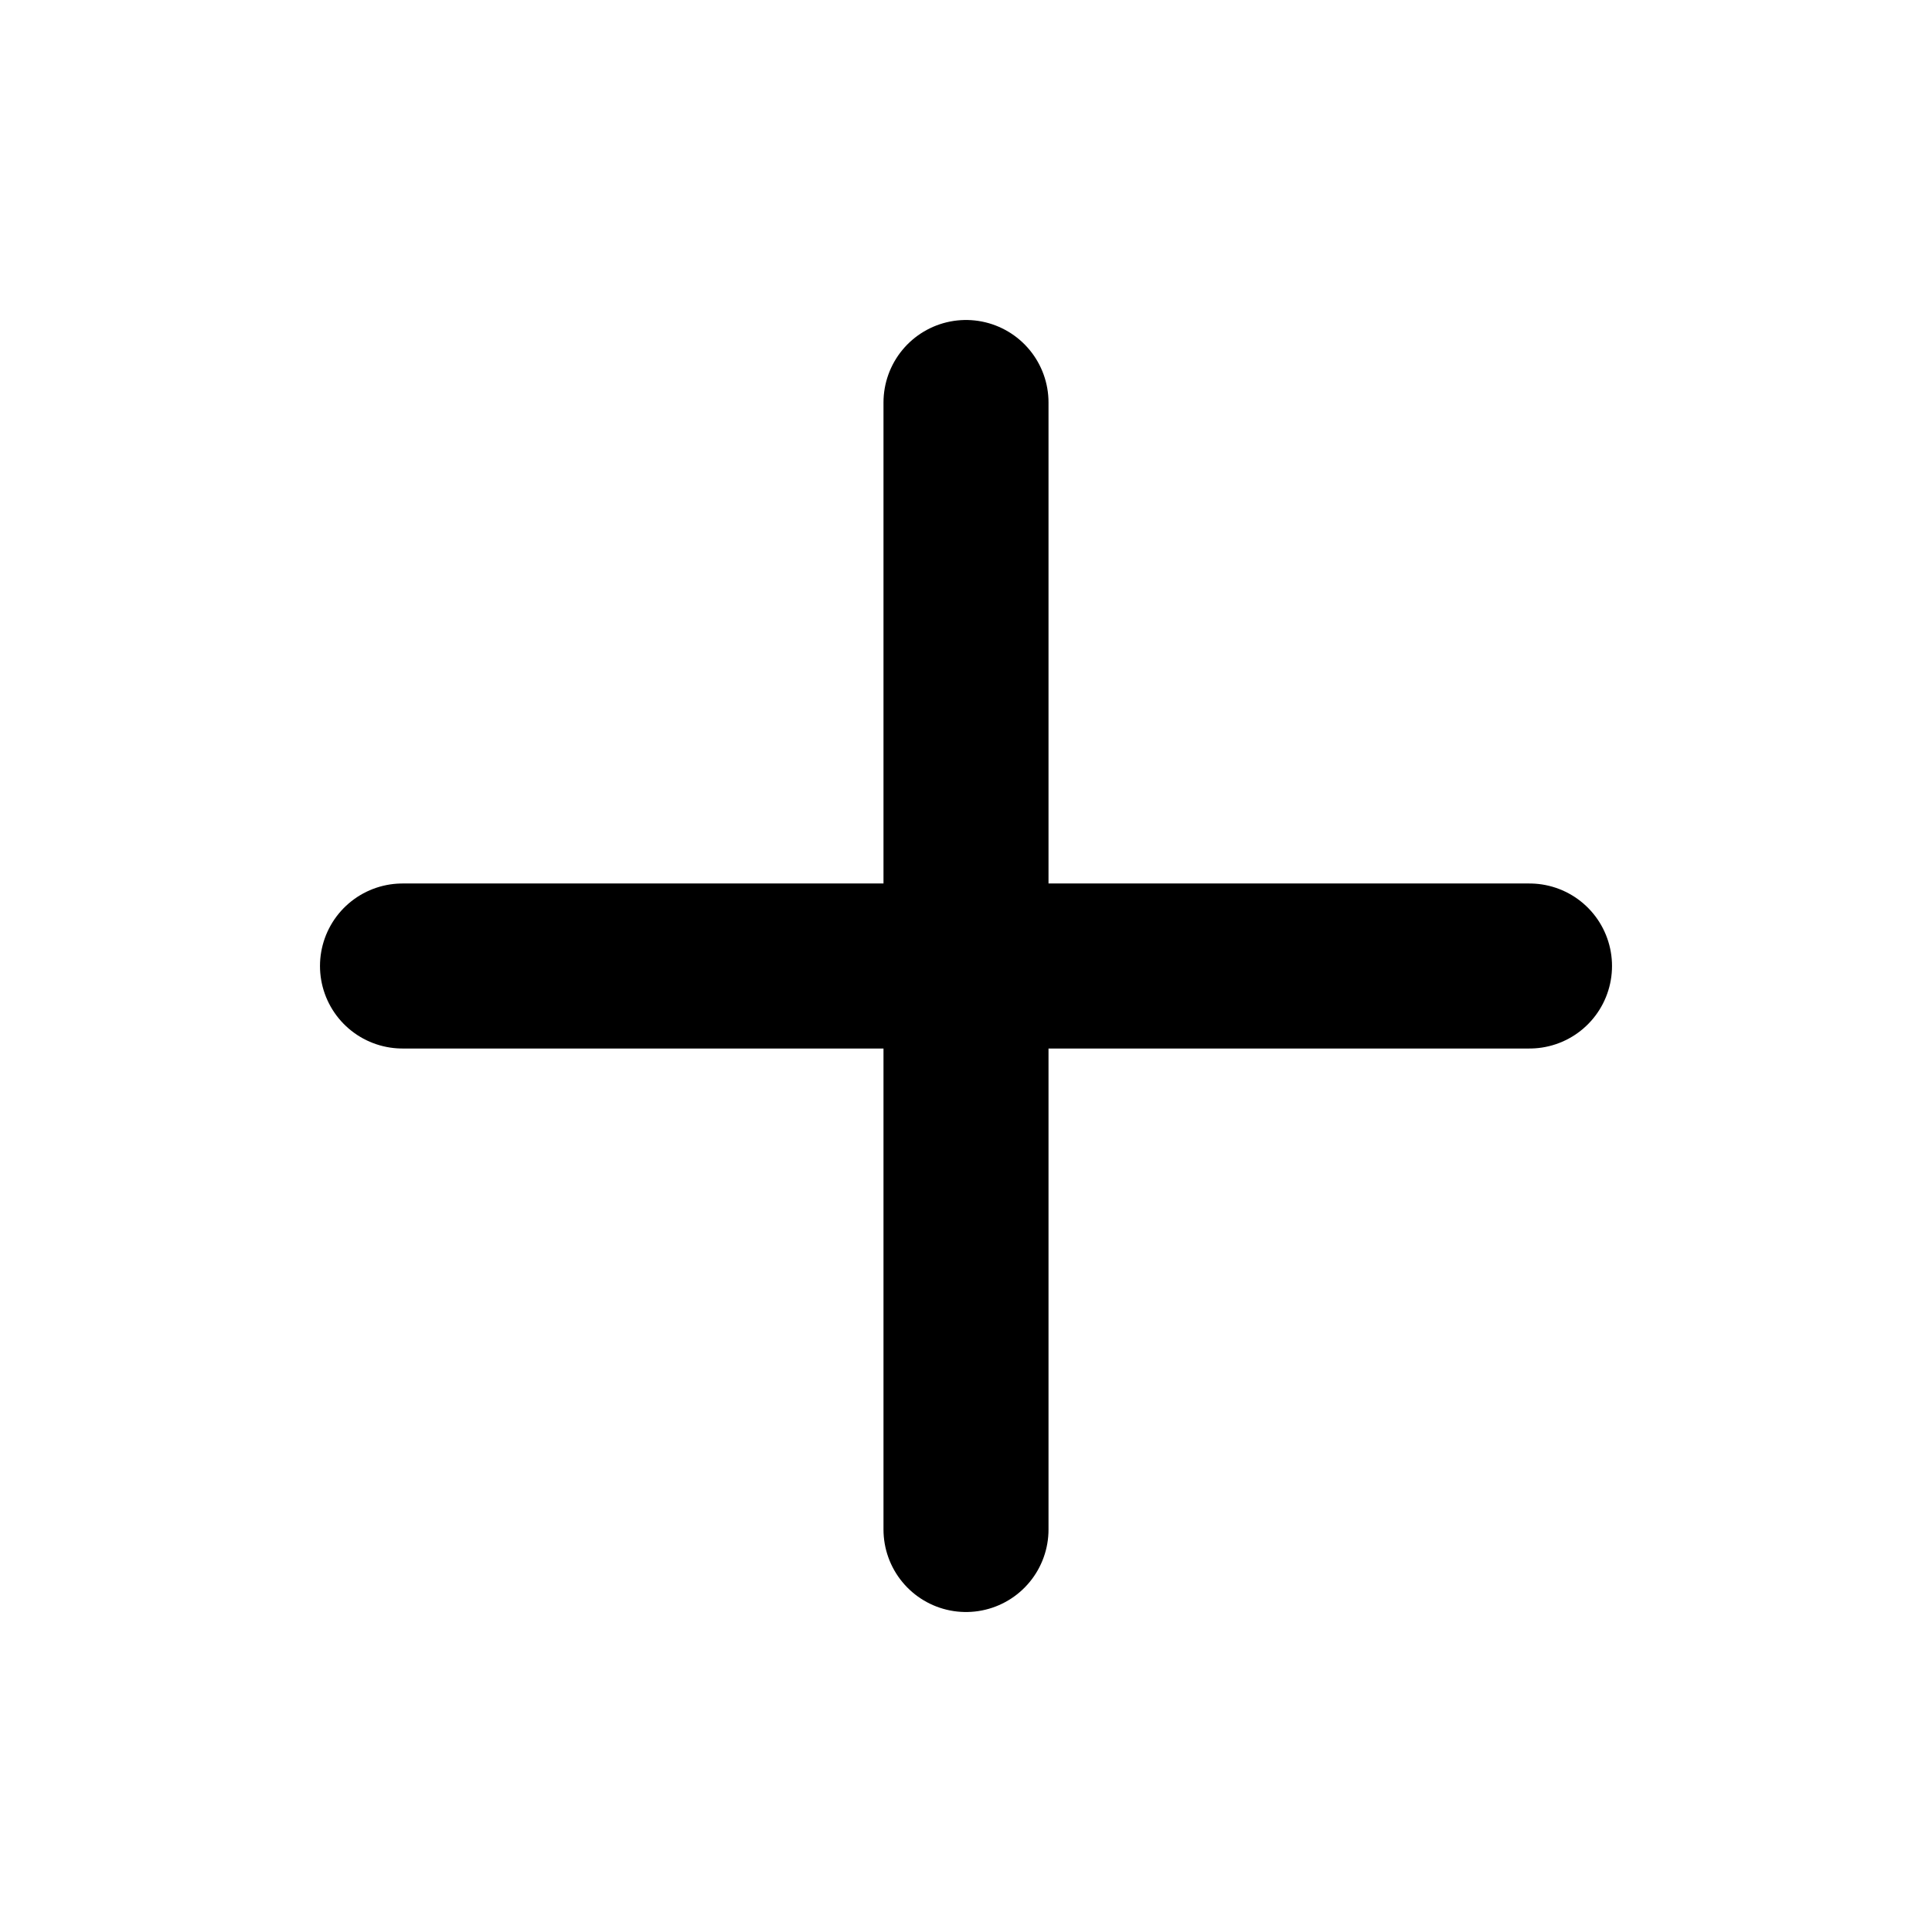
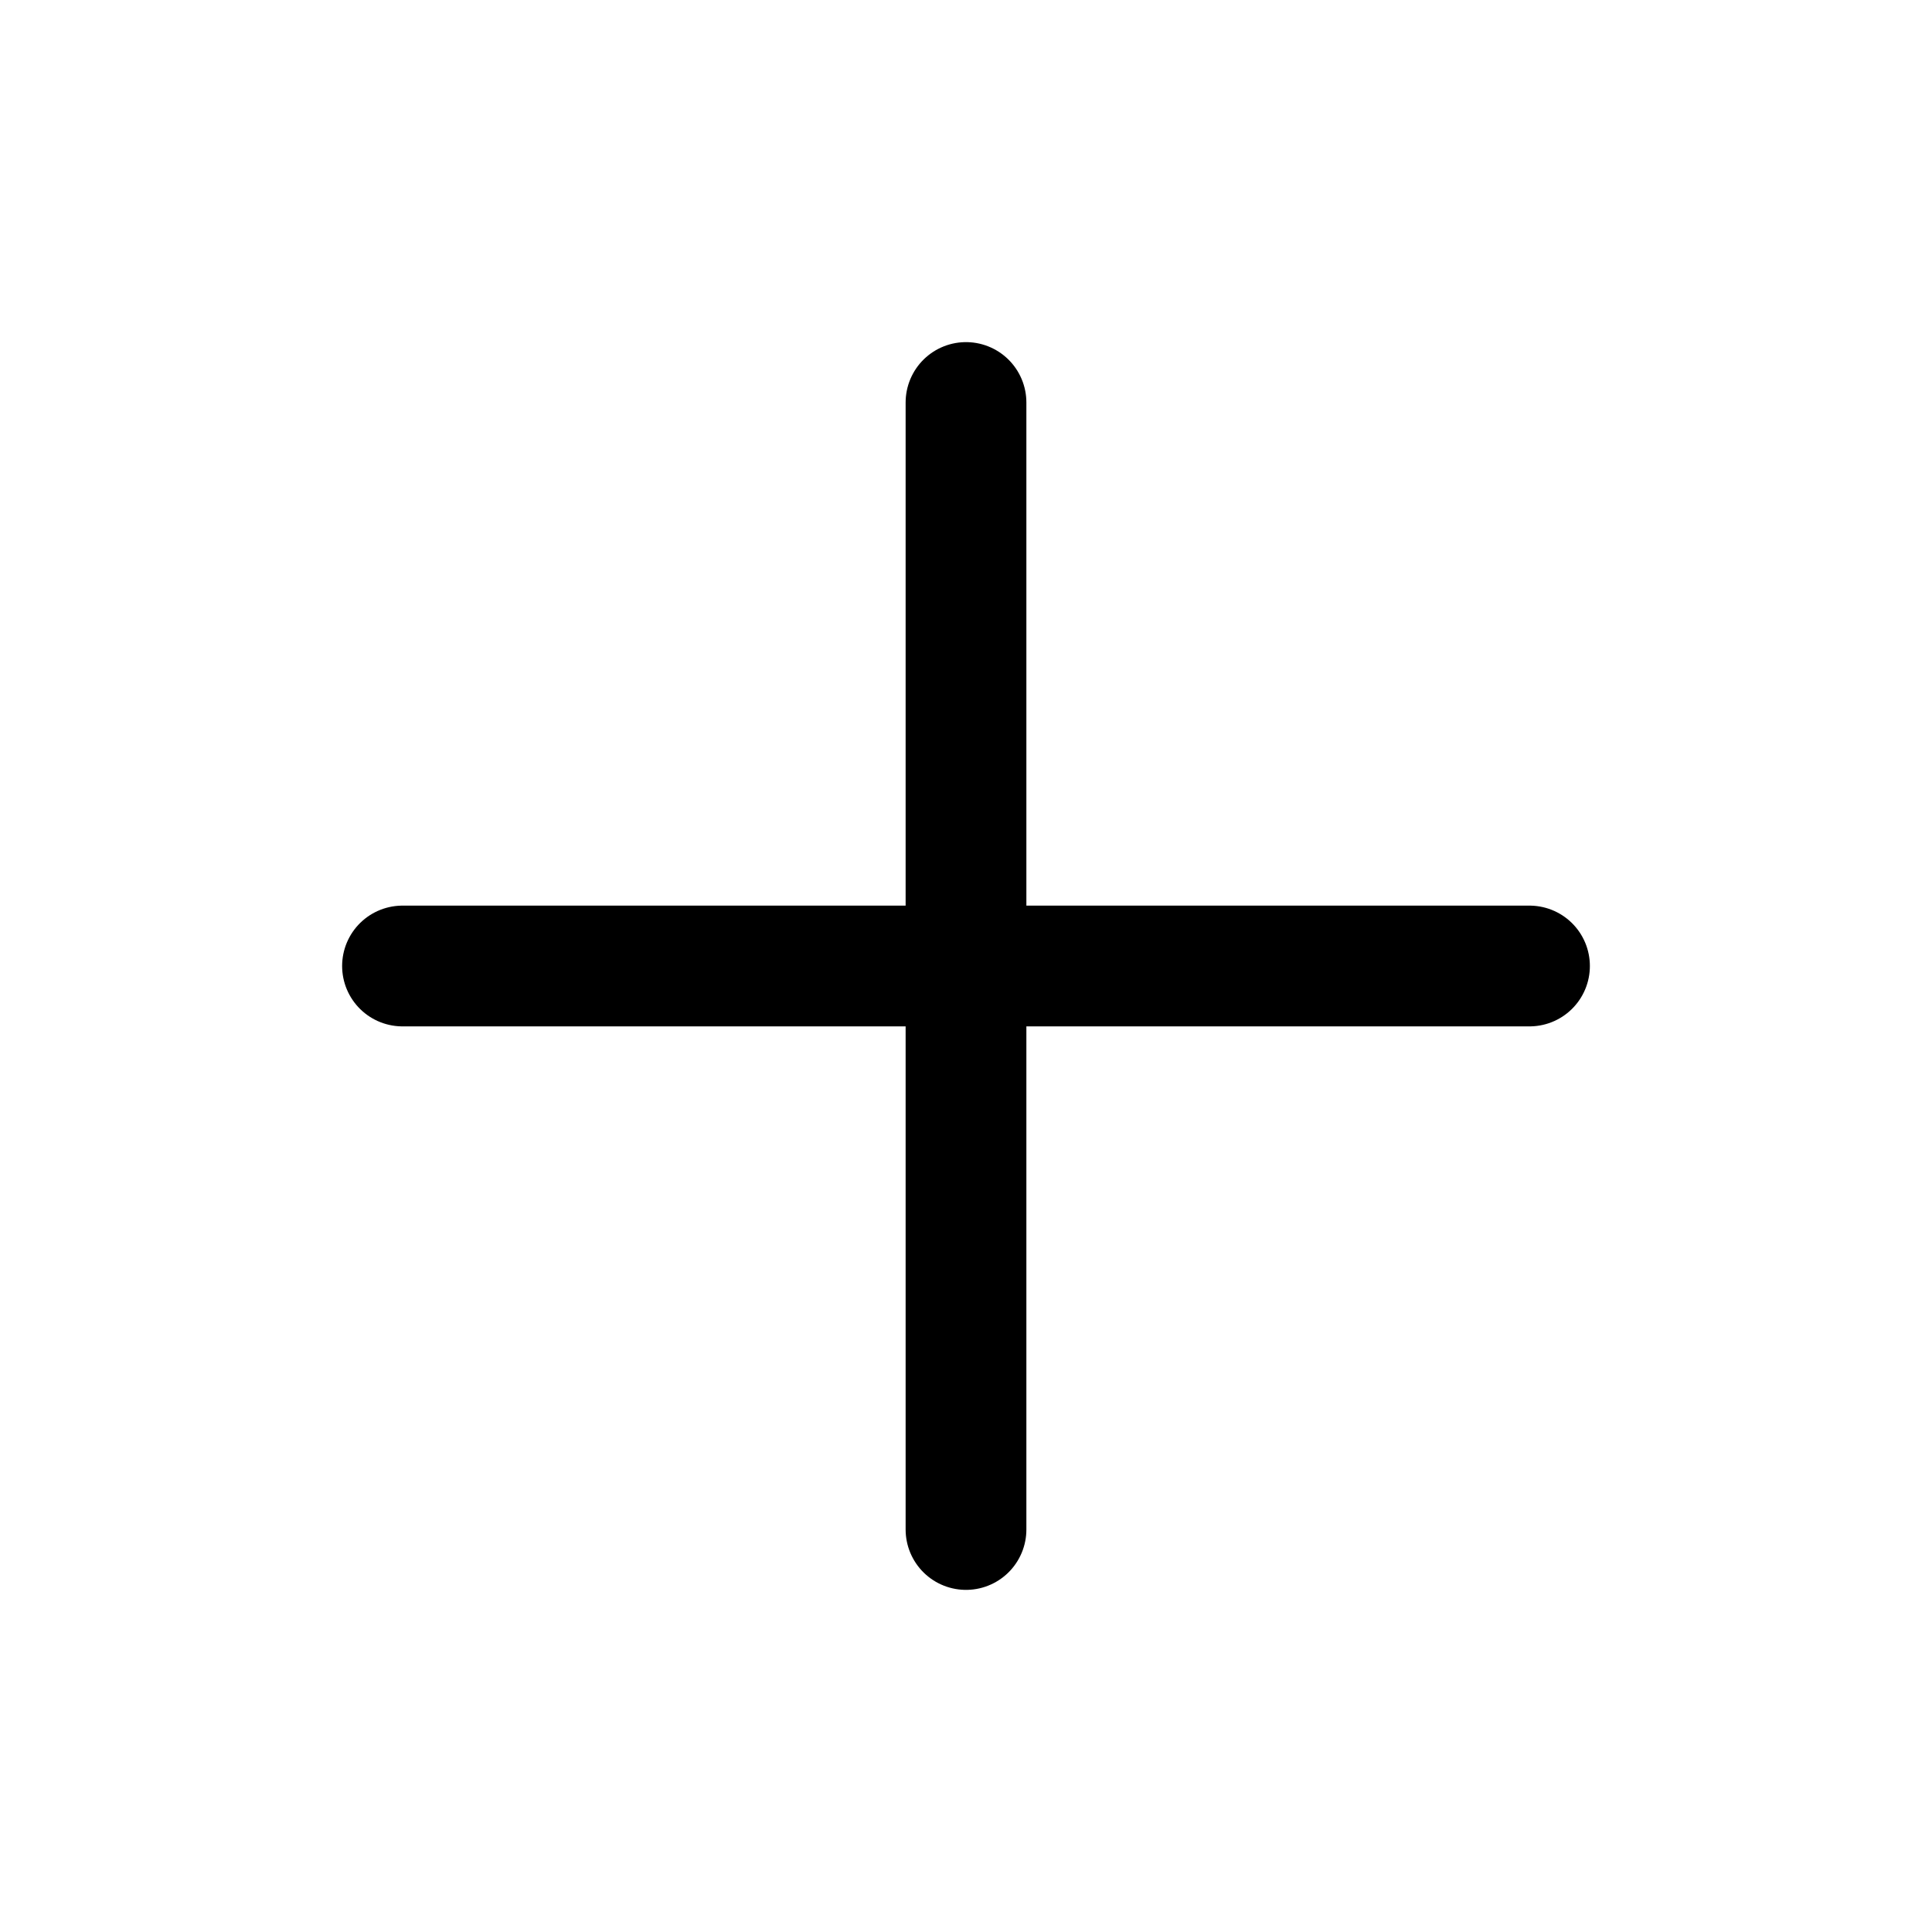
- <svg xmlns="http://www.w3.org/2000/svg" width="20" height="20" viewBox="0 0 24 24" fill="none" stroke="currentColor" stroke-width="2.05" stroke-linecap="round" stroke-linejoin="round">
+ <svg xmlns="http://www.w3.org/2000/svg" width="20" height="20" viewBox="0 0 24 24" fill="none" stroke="currentColor" stroke-width="1.5" stroke-linecap="round" stroke-linejoin="round">
  <path d="M5 12h14" />
  <path d="M12 5v14" />
</svg>
